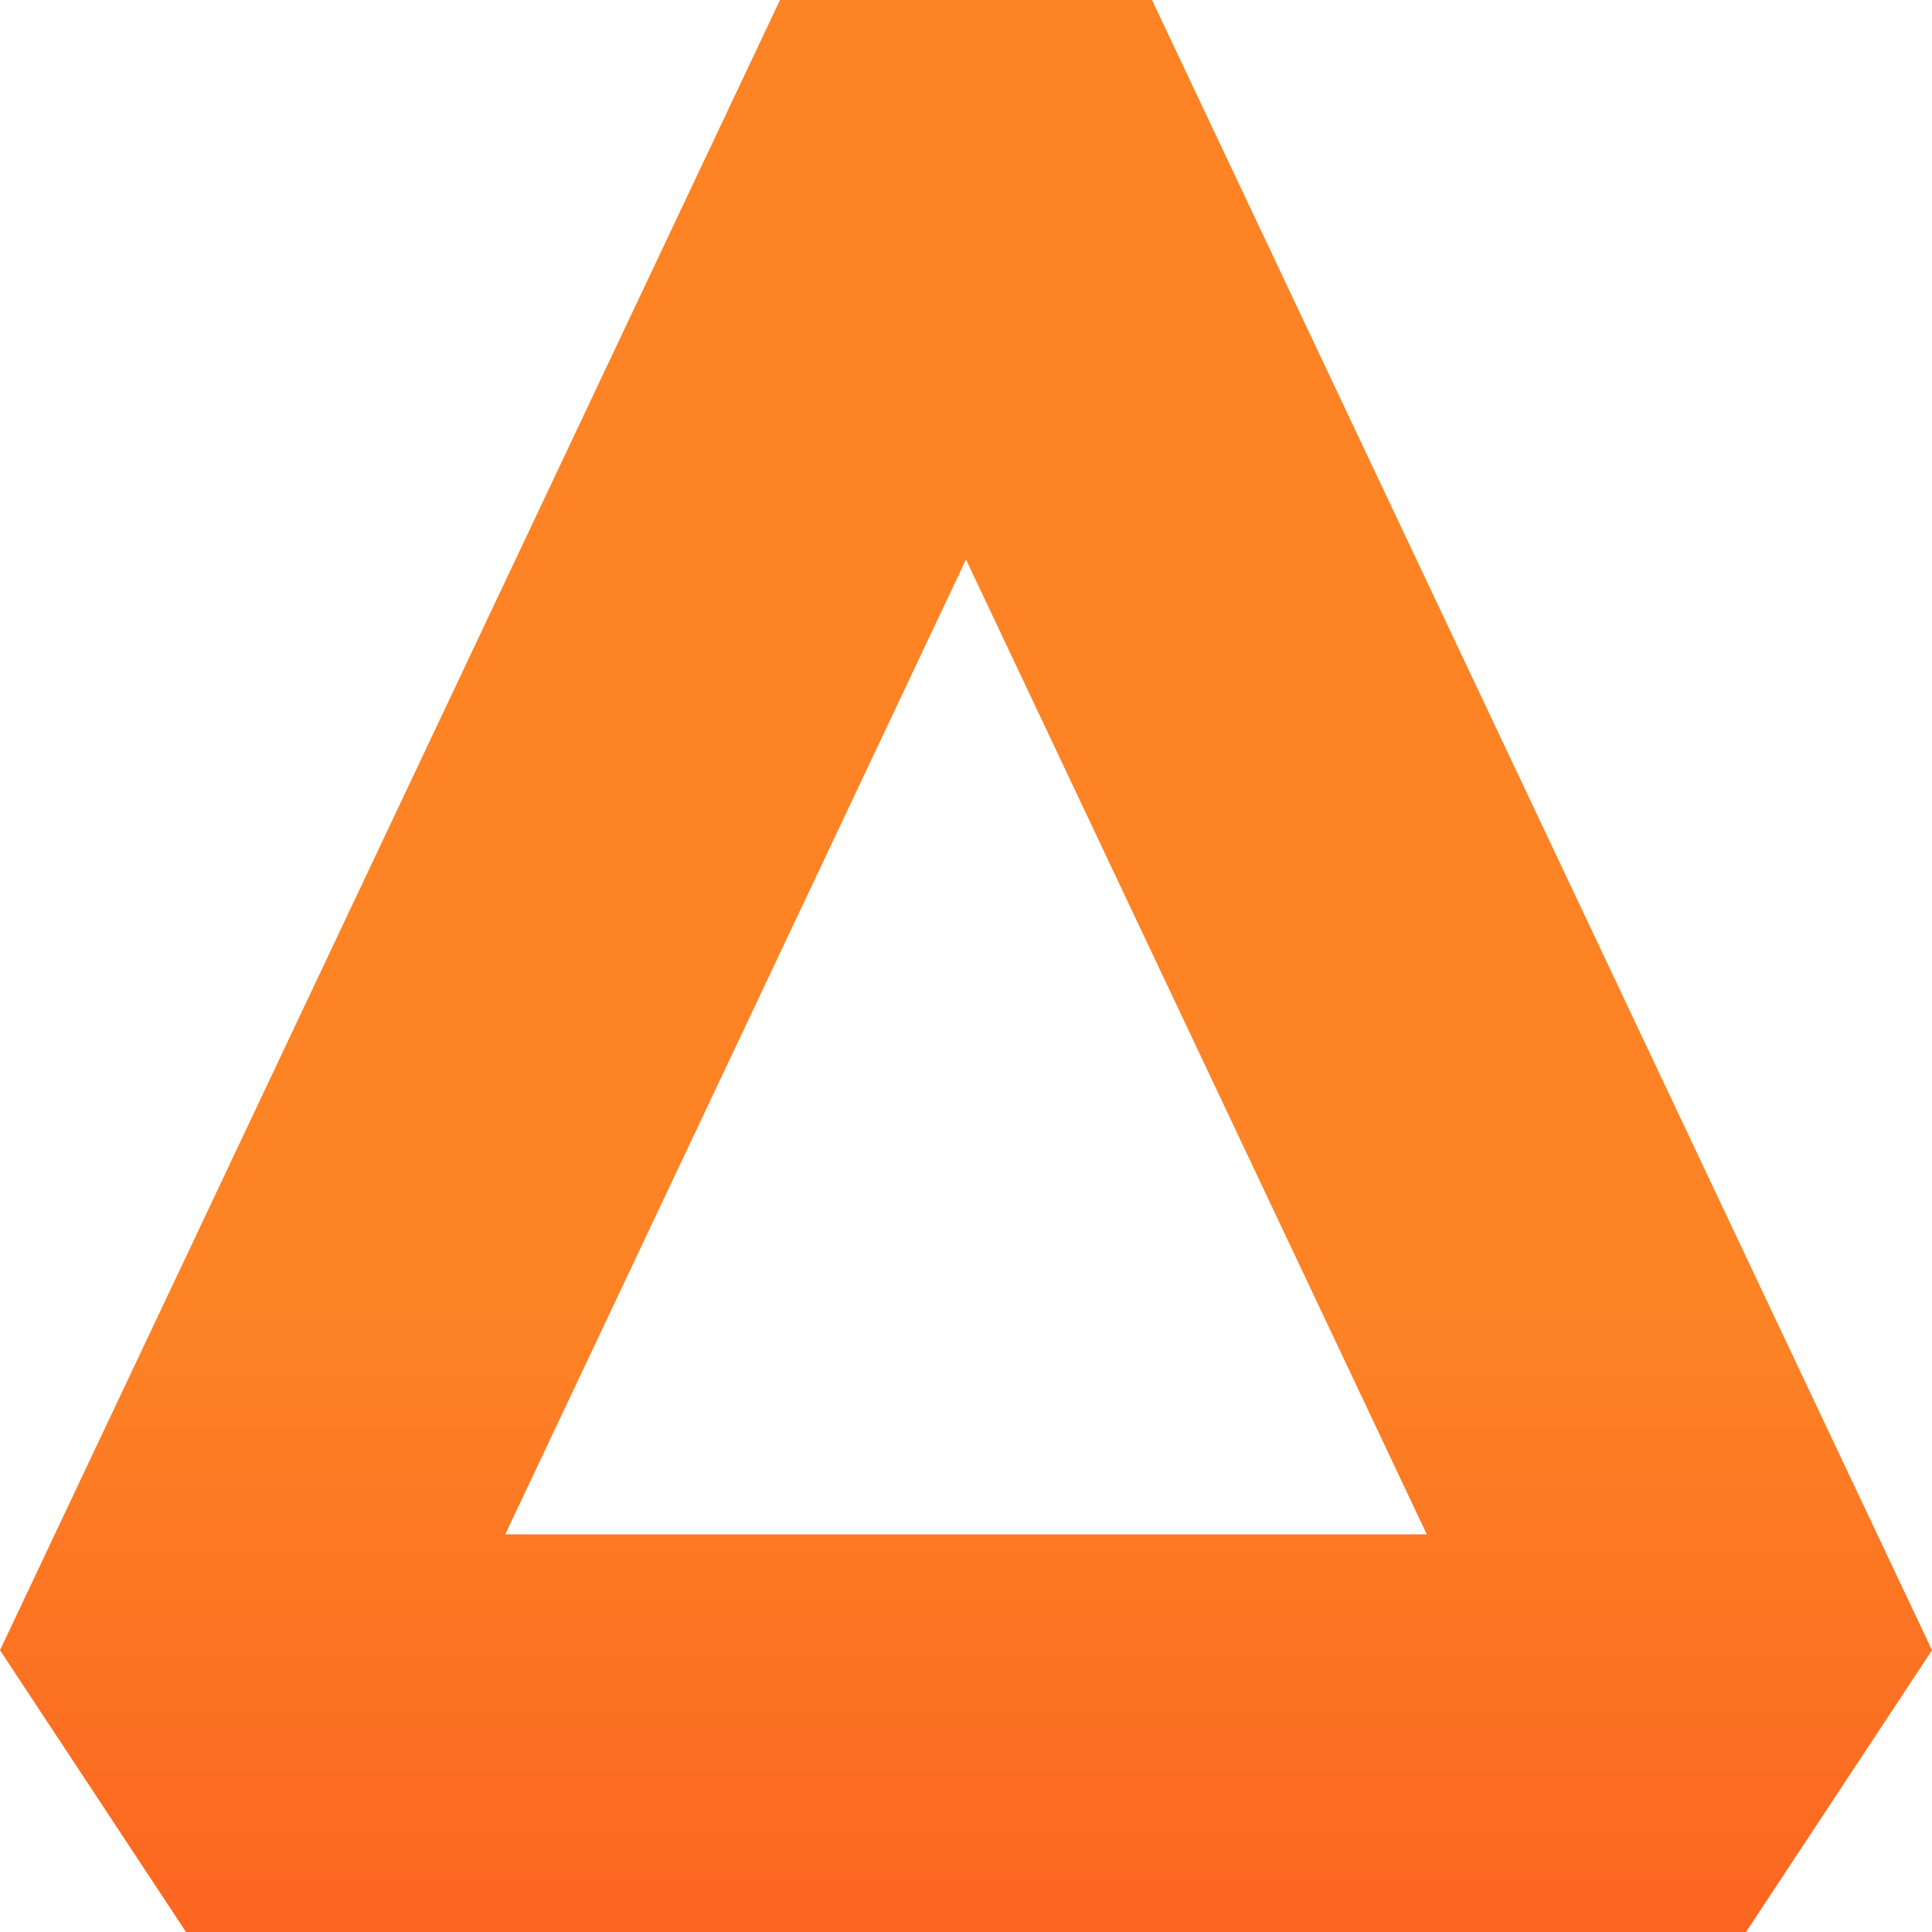
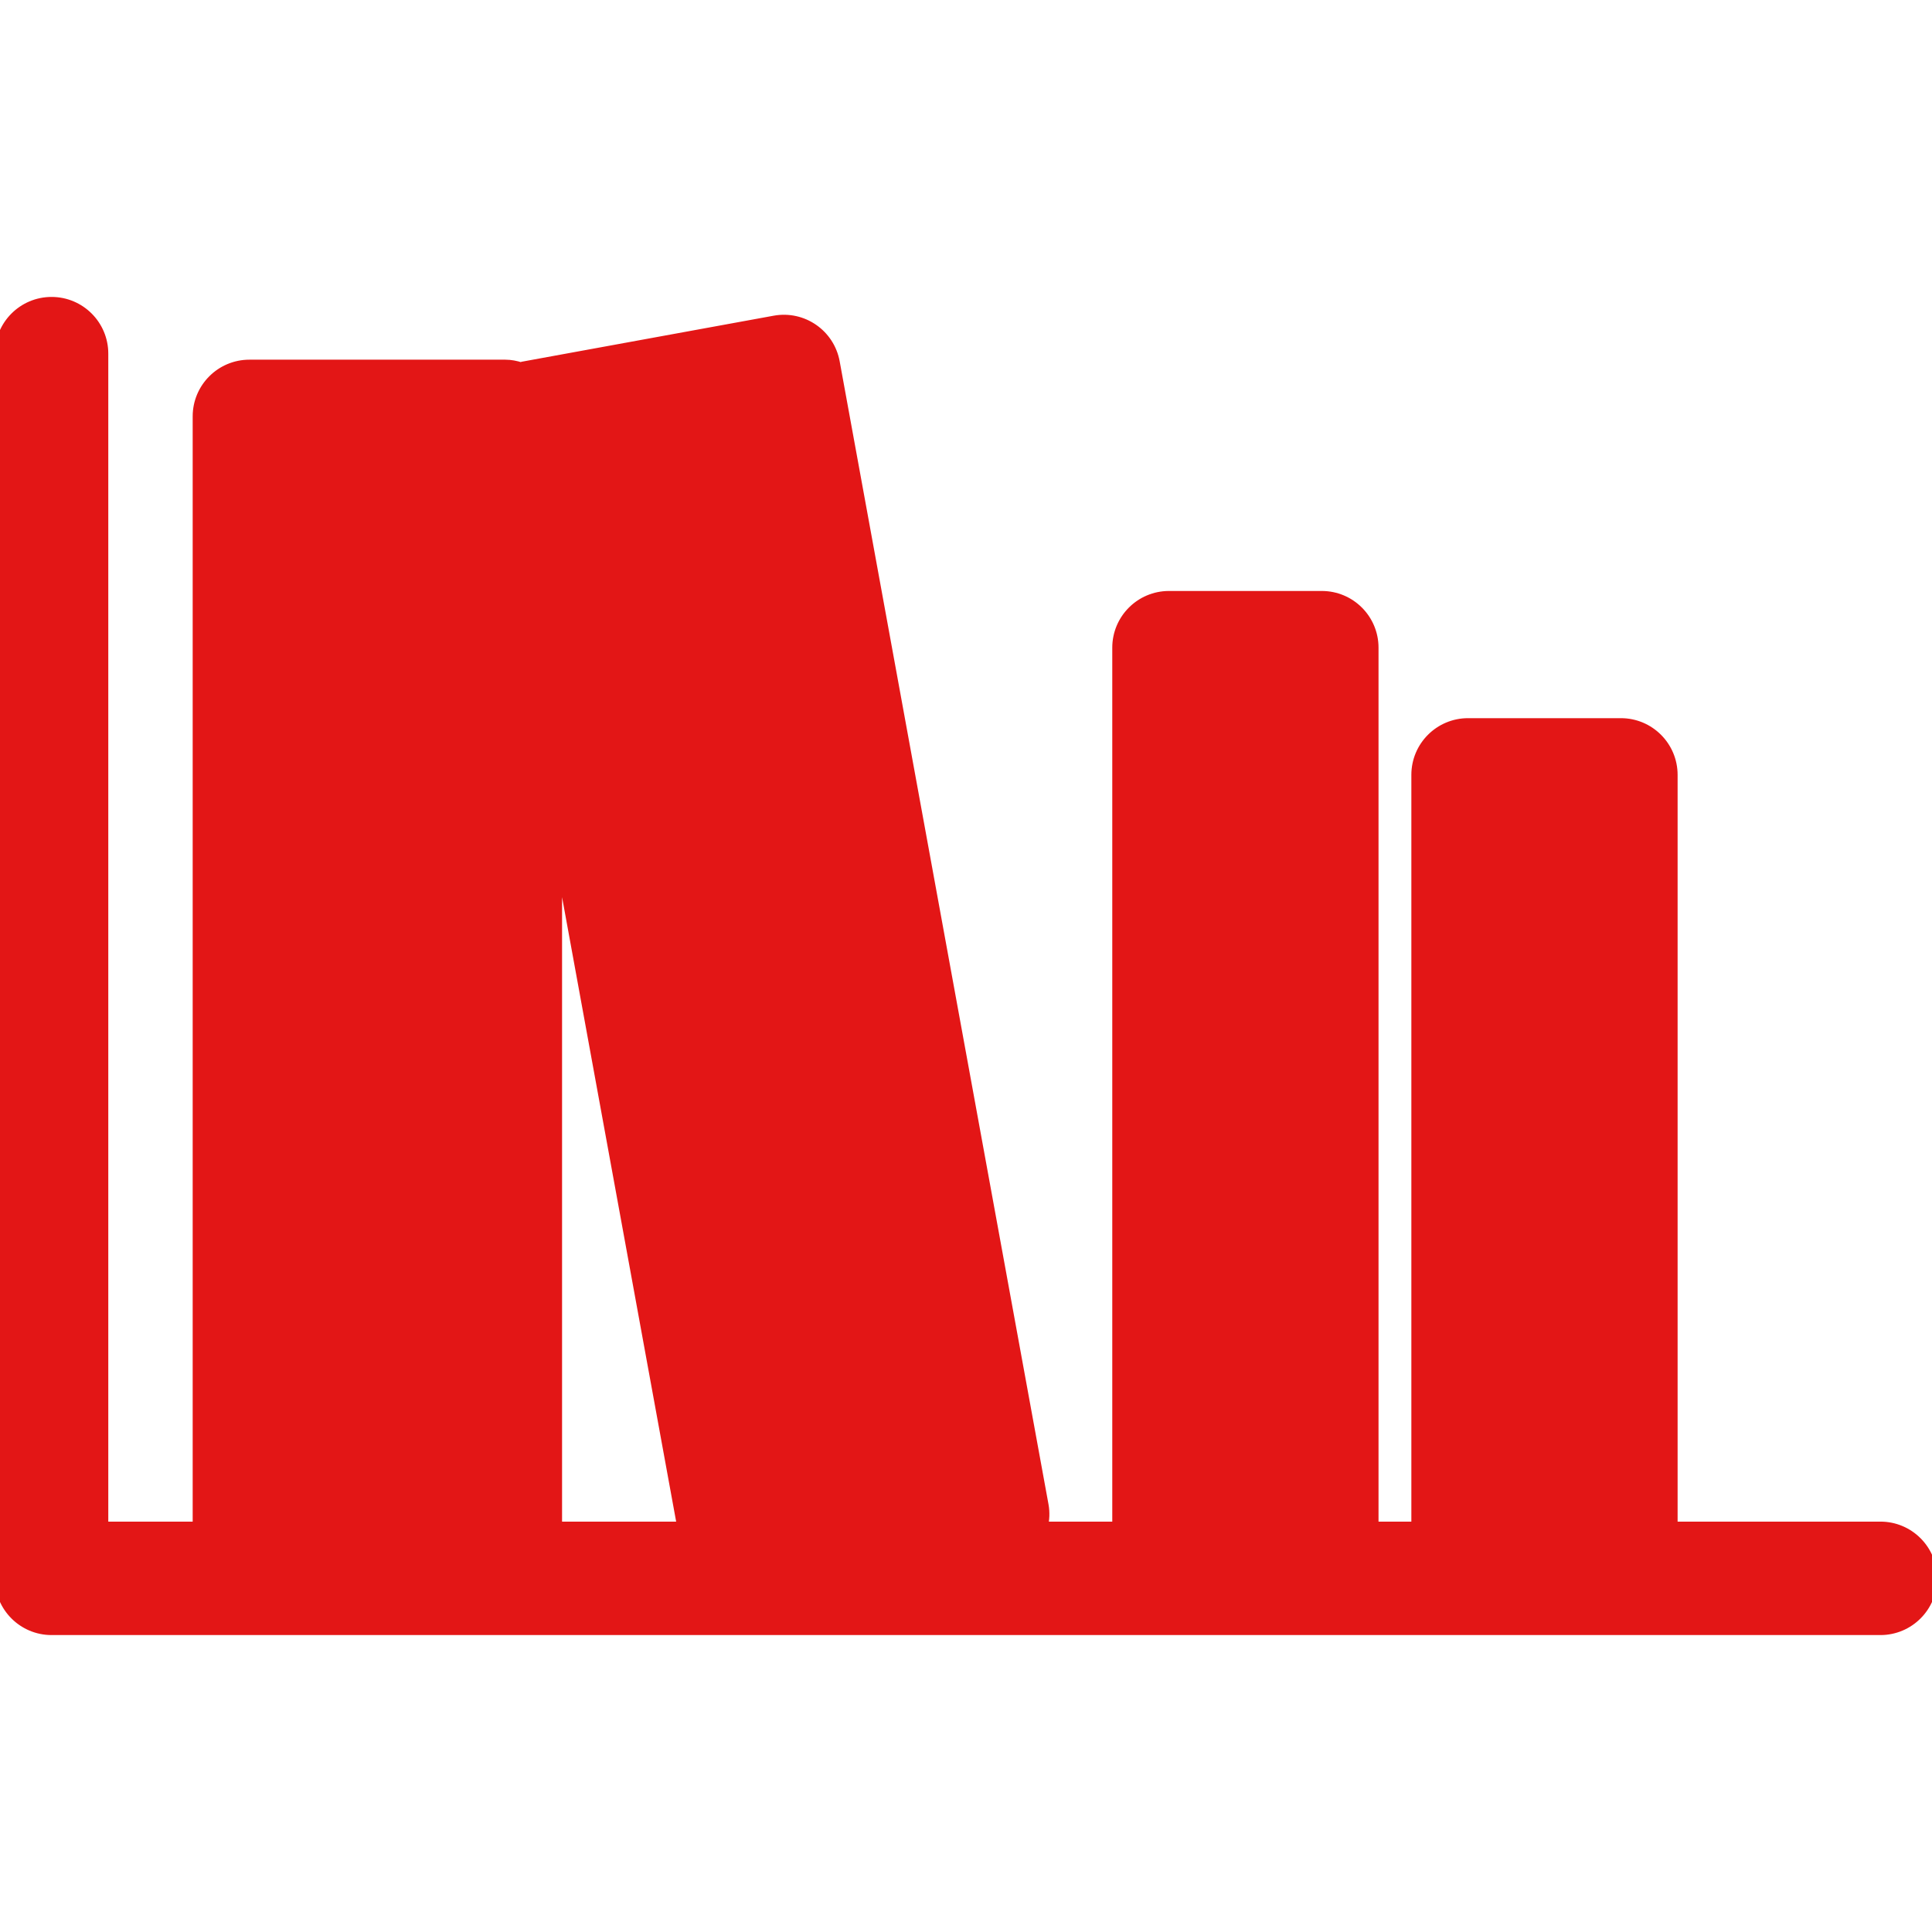
- <svg xmlns="http://www.w3.org/2000/svg" width="40" height="40" viewBox="0 0 40 40" fill="none">
-   <path fill-rule="evenodd" clip-rule="evenodd" d="M10.46 31.767H29.54L20 11.584L10.46 31.767ZM0 34.166L16.149 0H23.851L40 34.166L36.149 40H3.851L0 34.166Z" fill="url(#paint0_linear_634_2638)" />
-   <defs>
-     <linearGradient id="paint0_linear_634_2638" x1="20" y1="0" x2="20" y2="40" gradientUnits="userSpaceOnUse">
-       <stop offset="0.677" stop-color="#FD8325" />
-       <stop offset="1" stop-color="#FC6621" />
-     </linearGradient>
-   </defs>
+ <svg xmlns="http://www.w3.org/2000/svg" fill="#e31616" height="800px" width="800px" version="1.1" id="Capa_1" viewBox="0 0 187.334 187.334" xml:space="preserve" transform="matrix(1, 0, 0, 1, 0, 0)" stroke="#e31616">
+   <g id="SVGRepo_bgCarrier" stroke-width="0" />
+   <g id="SVGRepo_tracerCarrier" stroke-linecap="round" stroke-linejoin="round" />
+   <g id="SVGRepo_iconCarrier">
+     <path d="M182.334,148.042h-20.167V75.136c0-2.761-2.238-5-5-5H142.35c-2.762,0-5,2.239-5,5v72.906h-4.183V62.803 c0-2.761-2.238-5-5-5H113.35c-2.762,0-5,2.239-5,5v85.239H101.1c0.167-0.678,0.202-1.387,0.075-2.087L80.926,35.123 c-0.497-2.716-3.095-4.515-5.817-4.02l-24.413,4.46c-0.074,0.014-0.142,0.045-0.214,0.062c-0.471-0.147-0.962-0.249-1.481-0.249 H24.183c-2.762,0-5,2.239-5,5v107.667H10V34.292c0-2.761-2.238-5-5-5s-5,2.239-5,5v118.75c0,2.761,2.238,5,5,5h19.183H49h133.334 c2.762,0,5-2.239,5-5S185.096,148.042,182.334,148.042z M54,81.474l12.162,66.569H54V81.474z" />
+   </g>
</svg>
